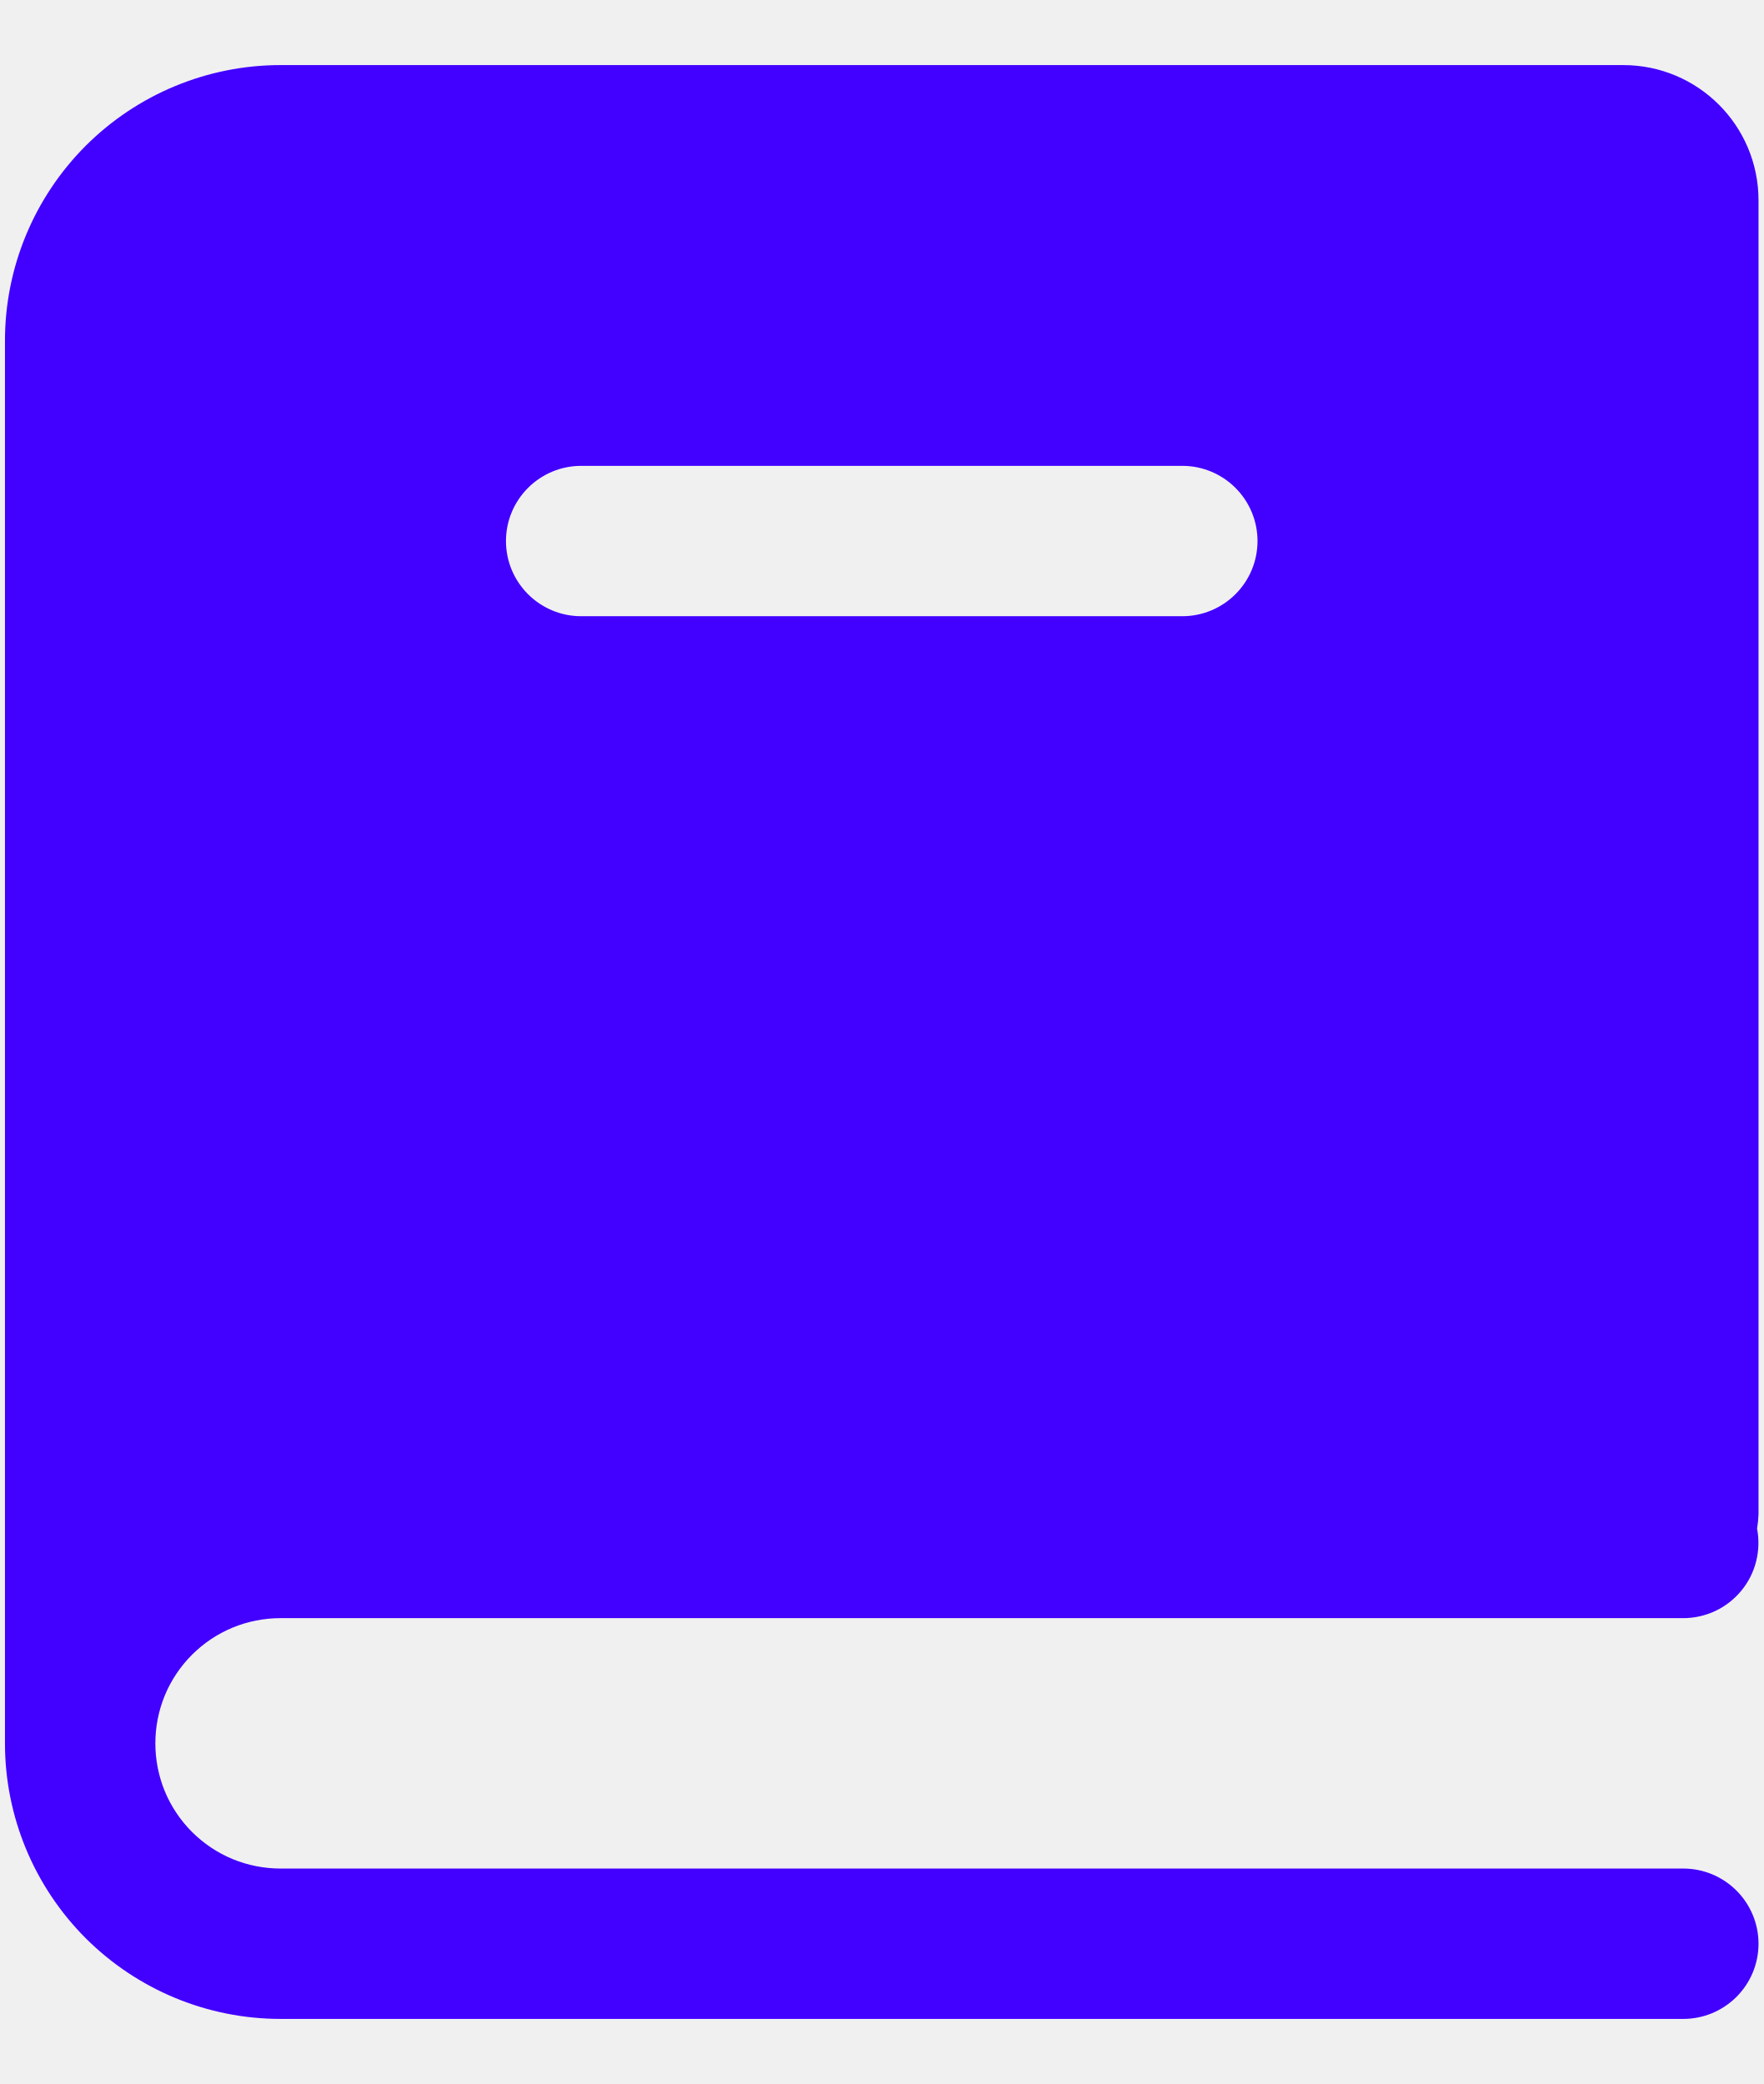
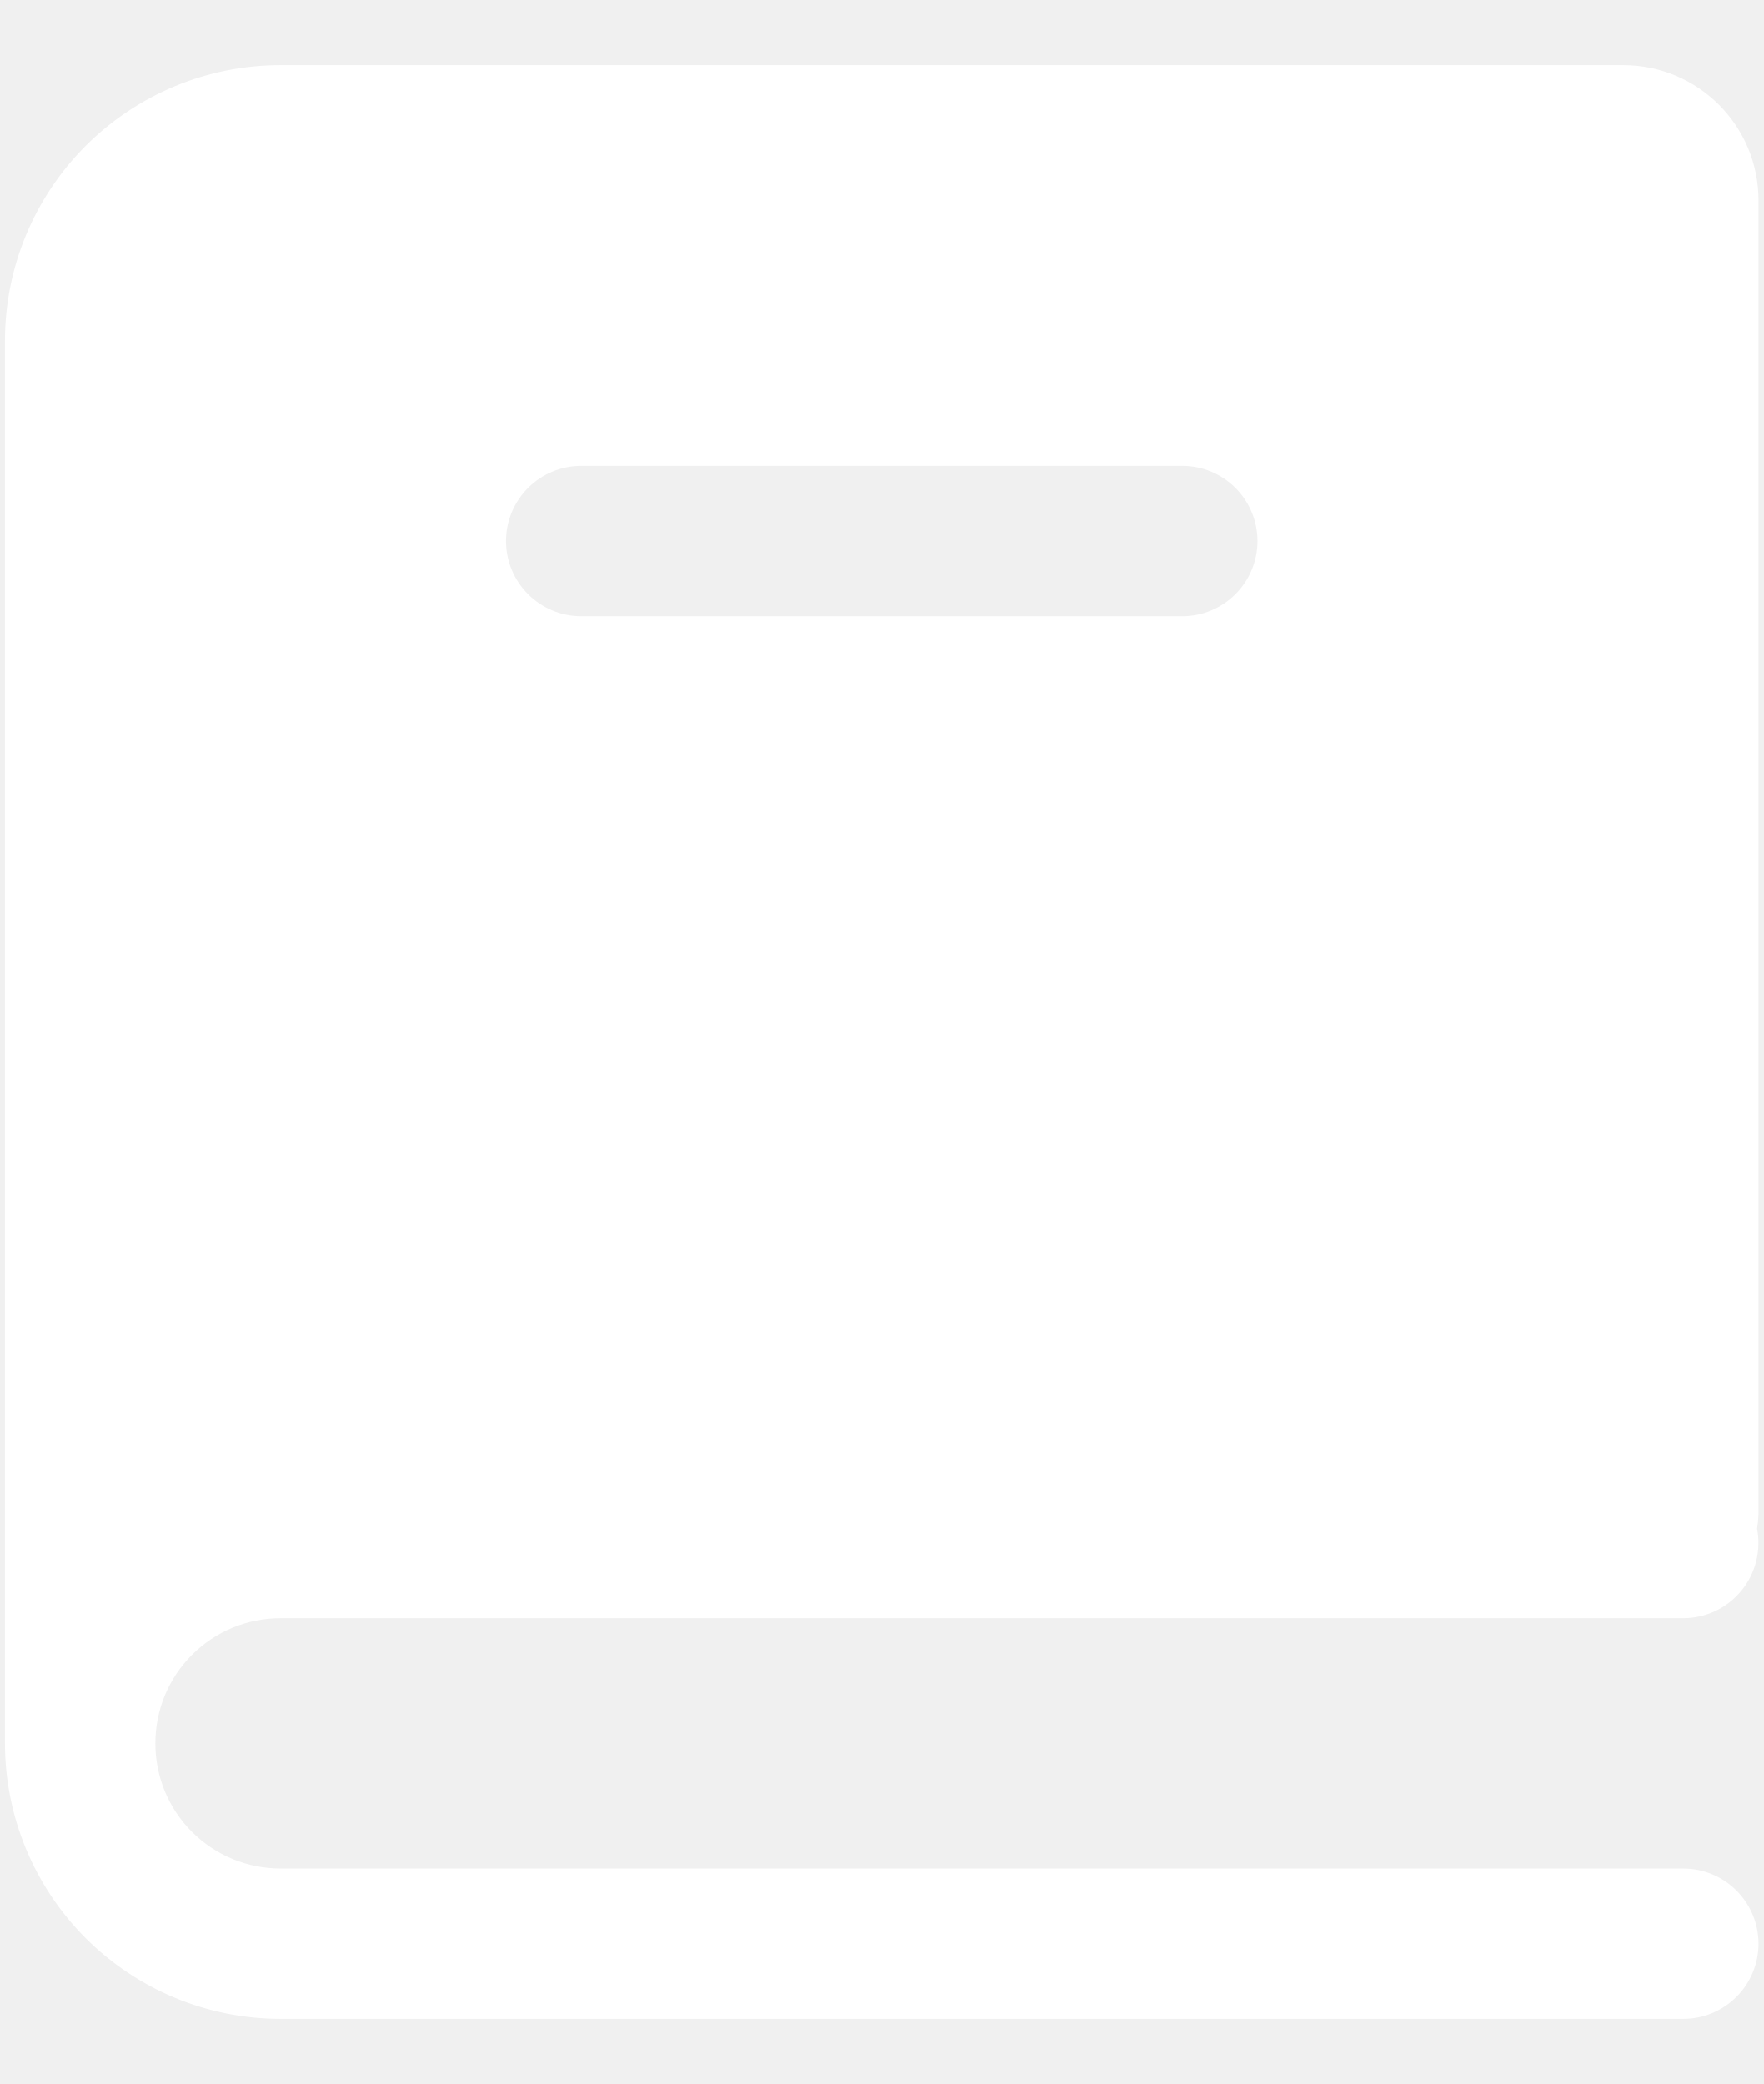
- <svg xmlns="http://www.w3.org/2000/svg" width="22" height="26" viewBox="0 0 22 26" fill="none">
-   <path fill-rule="evenodd" clip-rule="evenodd" d="M21.938 18.892C21.936 18.952 21.93 19.012 21.92 19.071C21.946 19.207 21.942 19.347 21.908 19.481C21.874 19.615 21.811 19.74 21.723 19.846C21.635 19.953 21.525 20.039 21.4 20.098C21.275 20.157 21.138 20.188 21 20.188H3.5C3.295 20.188 3.092 20.228 2.902 20.306C2.712 20.385 2.54 20.5 2.395 20.645C2.25 20.79 2.135 20.962 2.056 21.152C1.978 21.342 1.938 21.545 1.938 21.75C1.938 21.955 1.978 22.158 2.056 22.348C2.135 22.538 2.25 22.71 2.395 22.855C2.54 23 2.712 23.115 2.902 23.194C3.092 23.272 3.295 23.312 3.5 23.312H21C21.249 23.312 21.487 23.411 21.663 23.587C21.839 23.763 21.938 24.001 21.938 24.25C21.938 24.499 21.839 24.737 21.663 24.913C21.487 25.089 21.249 25.188 21 25.188H3.5C2.588 25.188 1.714 24.825 1.069 24.181C0.425 23.536 0.062 22.662 0.062 21.75V4.25C0.062 3.338 0.425 2.464 1.069 1.819C1.714 1.175 2.588 0.812 3.5 0.812H20.25C21.183 0.812 21.938 1.567 21.938 2.5V18.892ZM7.25 5.812C7.001 5.812 6.763 5.911 6.587 6.087C6.411 6.263 6.312 6.501 6.312 6.75C6.312 6.999 6.411 7.237 6.587 7.413C6.763 7.589 7.001 7.688 7.25 7.688H14.75C14.999 7.688 15.237 7.589 15.413 7.413C15.589 7.237 15.688 6.999 15.688 6.75C15.688 6.501 15.589 6.263 15.413 6.087C15.237 5.911 14.999 5.812 14.75 5.812H7.25Z" fill="#4200FF" />
+ <svg xmlns="http://www.w3.org/2000/svg" width="22" height="26" viewBox="0 0 22 26">
+   <path fill-rule="evenodd" clip-rule="evenodd" d="M21.938 18.892C21.936 18.952 21.93 19.012 21.92 19.071C21.946 19.207 21.942 19.347 21.908 19.481C21.874 19.615 21.811 19.74 21.723 19.846C21.635 19.953 21.525 20.039 21.4 20.098C21.275 20.157 21.138 20.188 21 20.188H3.5C3.295 20.188 3.092 20.228 2.902 20.306C2.712 20.385 2.54 20.5 2.395 20.645C2.25 20.79 2.135 20.962 2.056 21.152C1.978 21.342 1.938 21.545 1.938 21.75C1.938 21.955 1.978 22.158 2.056 22.348C2.135 22.538 2.25 22.71 2.395 22.855C2.54 23 2.712 23.115 2.902 23.194C3.092 23.272 3.295 23.312 3.5 23.312H21C21.249 23.312 21.487 23.411 21.663 23.587C21.839 23.763 21.938 24.001 21.938 24.25C21.938 24.499 21.839 24.737 21.663 24.913C21.487 25.089 21.249 25.188 21 25.188H3.5C2.588 25.188 1.714 24.825 1.069 24.181C0.425 23.536 0.062 22.662 0.062 21.75V4.25C0.062 3.338 0.425 2.464 1.069 1.819C1.714 1.175 2.588 0.812 3.5 0.812H20.25C21.183 0.812 21.938 1.567 21.938 2.5V18.892ZM7.25 5.812C7.001 5.812 6.763 5.911 6.587 6.087C6.411 6.263 6.312 6.501 6.312 6.75C6.312 6.999 6.411 7.237 6.587 7.413C6.763 7.589 7.001 7.688 7.25 7.688H14.75C14.999 7.688 15.237 7.589 15.413 7.413C15.589 7.237 15.688 6.999 15.688 6.75C15.688 6.501 15.589 6.263 15.413 6.087C15.237 5.911 14.999 5.812 14.75 5.812H7.25Z" fill="white" />
</svg>
